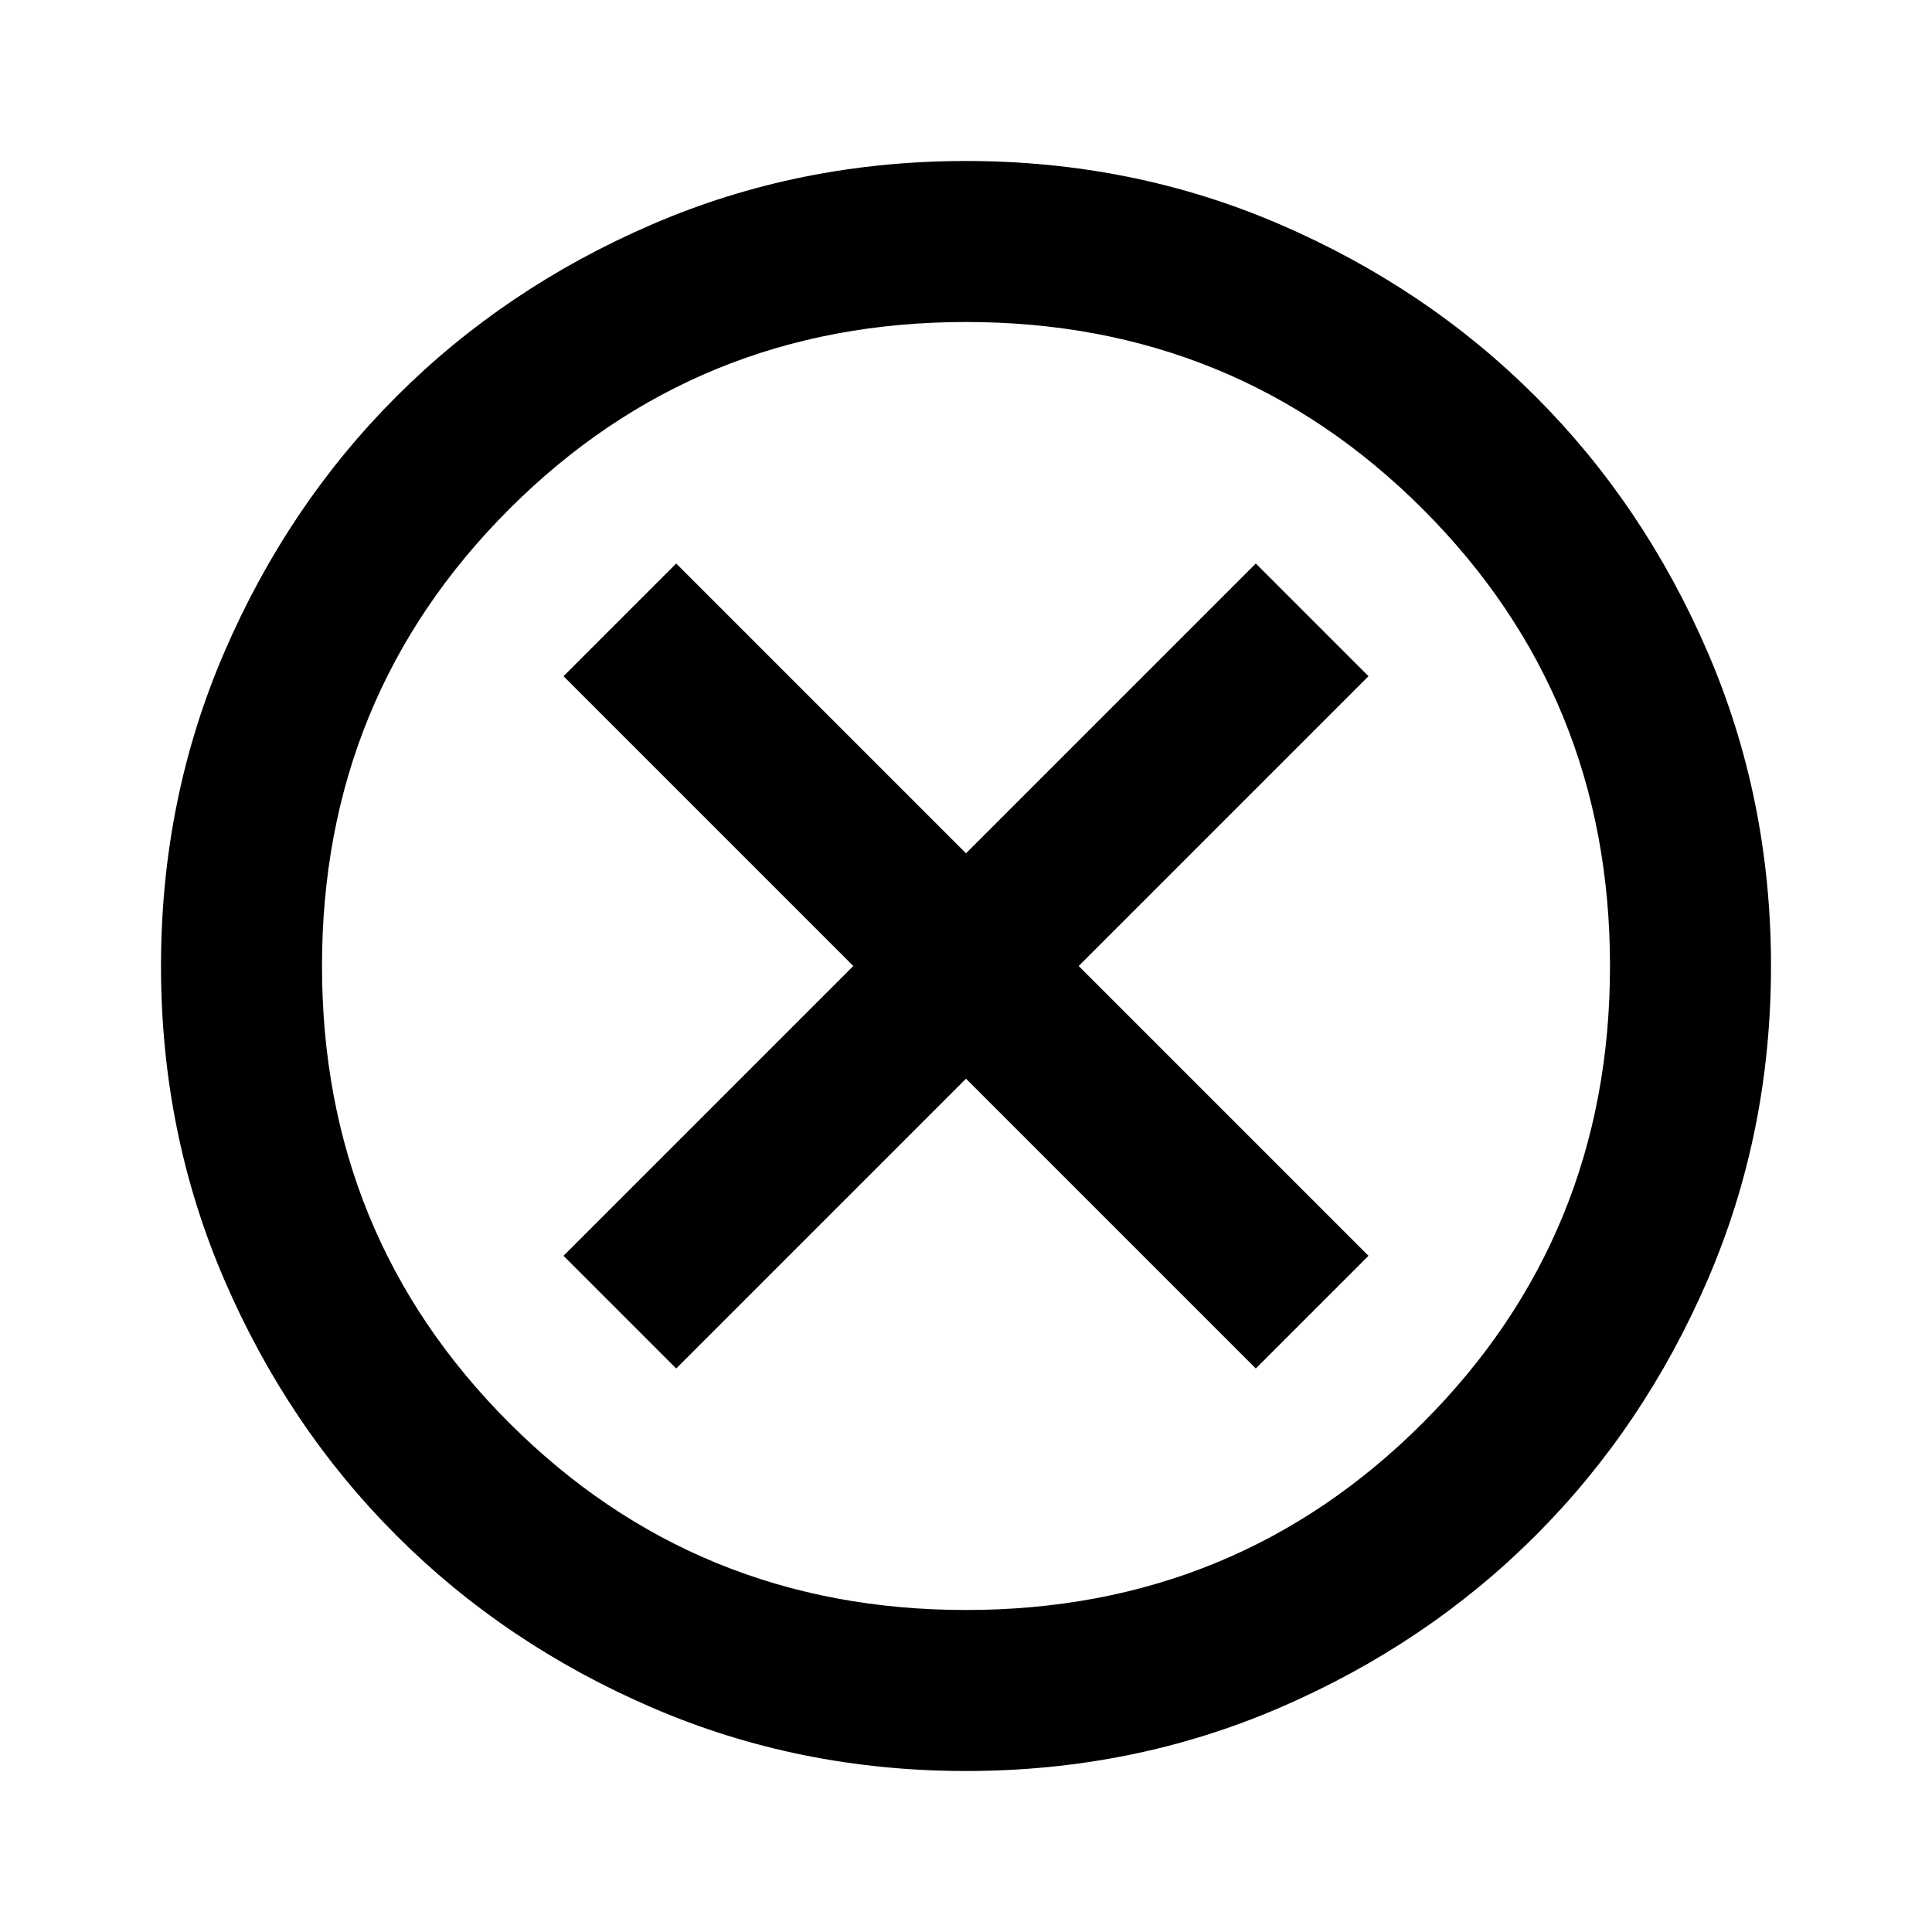
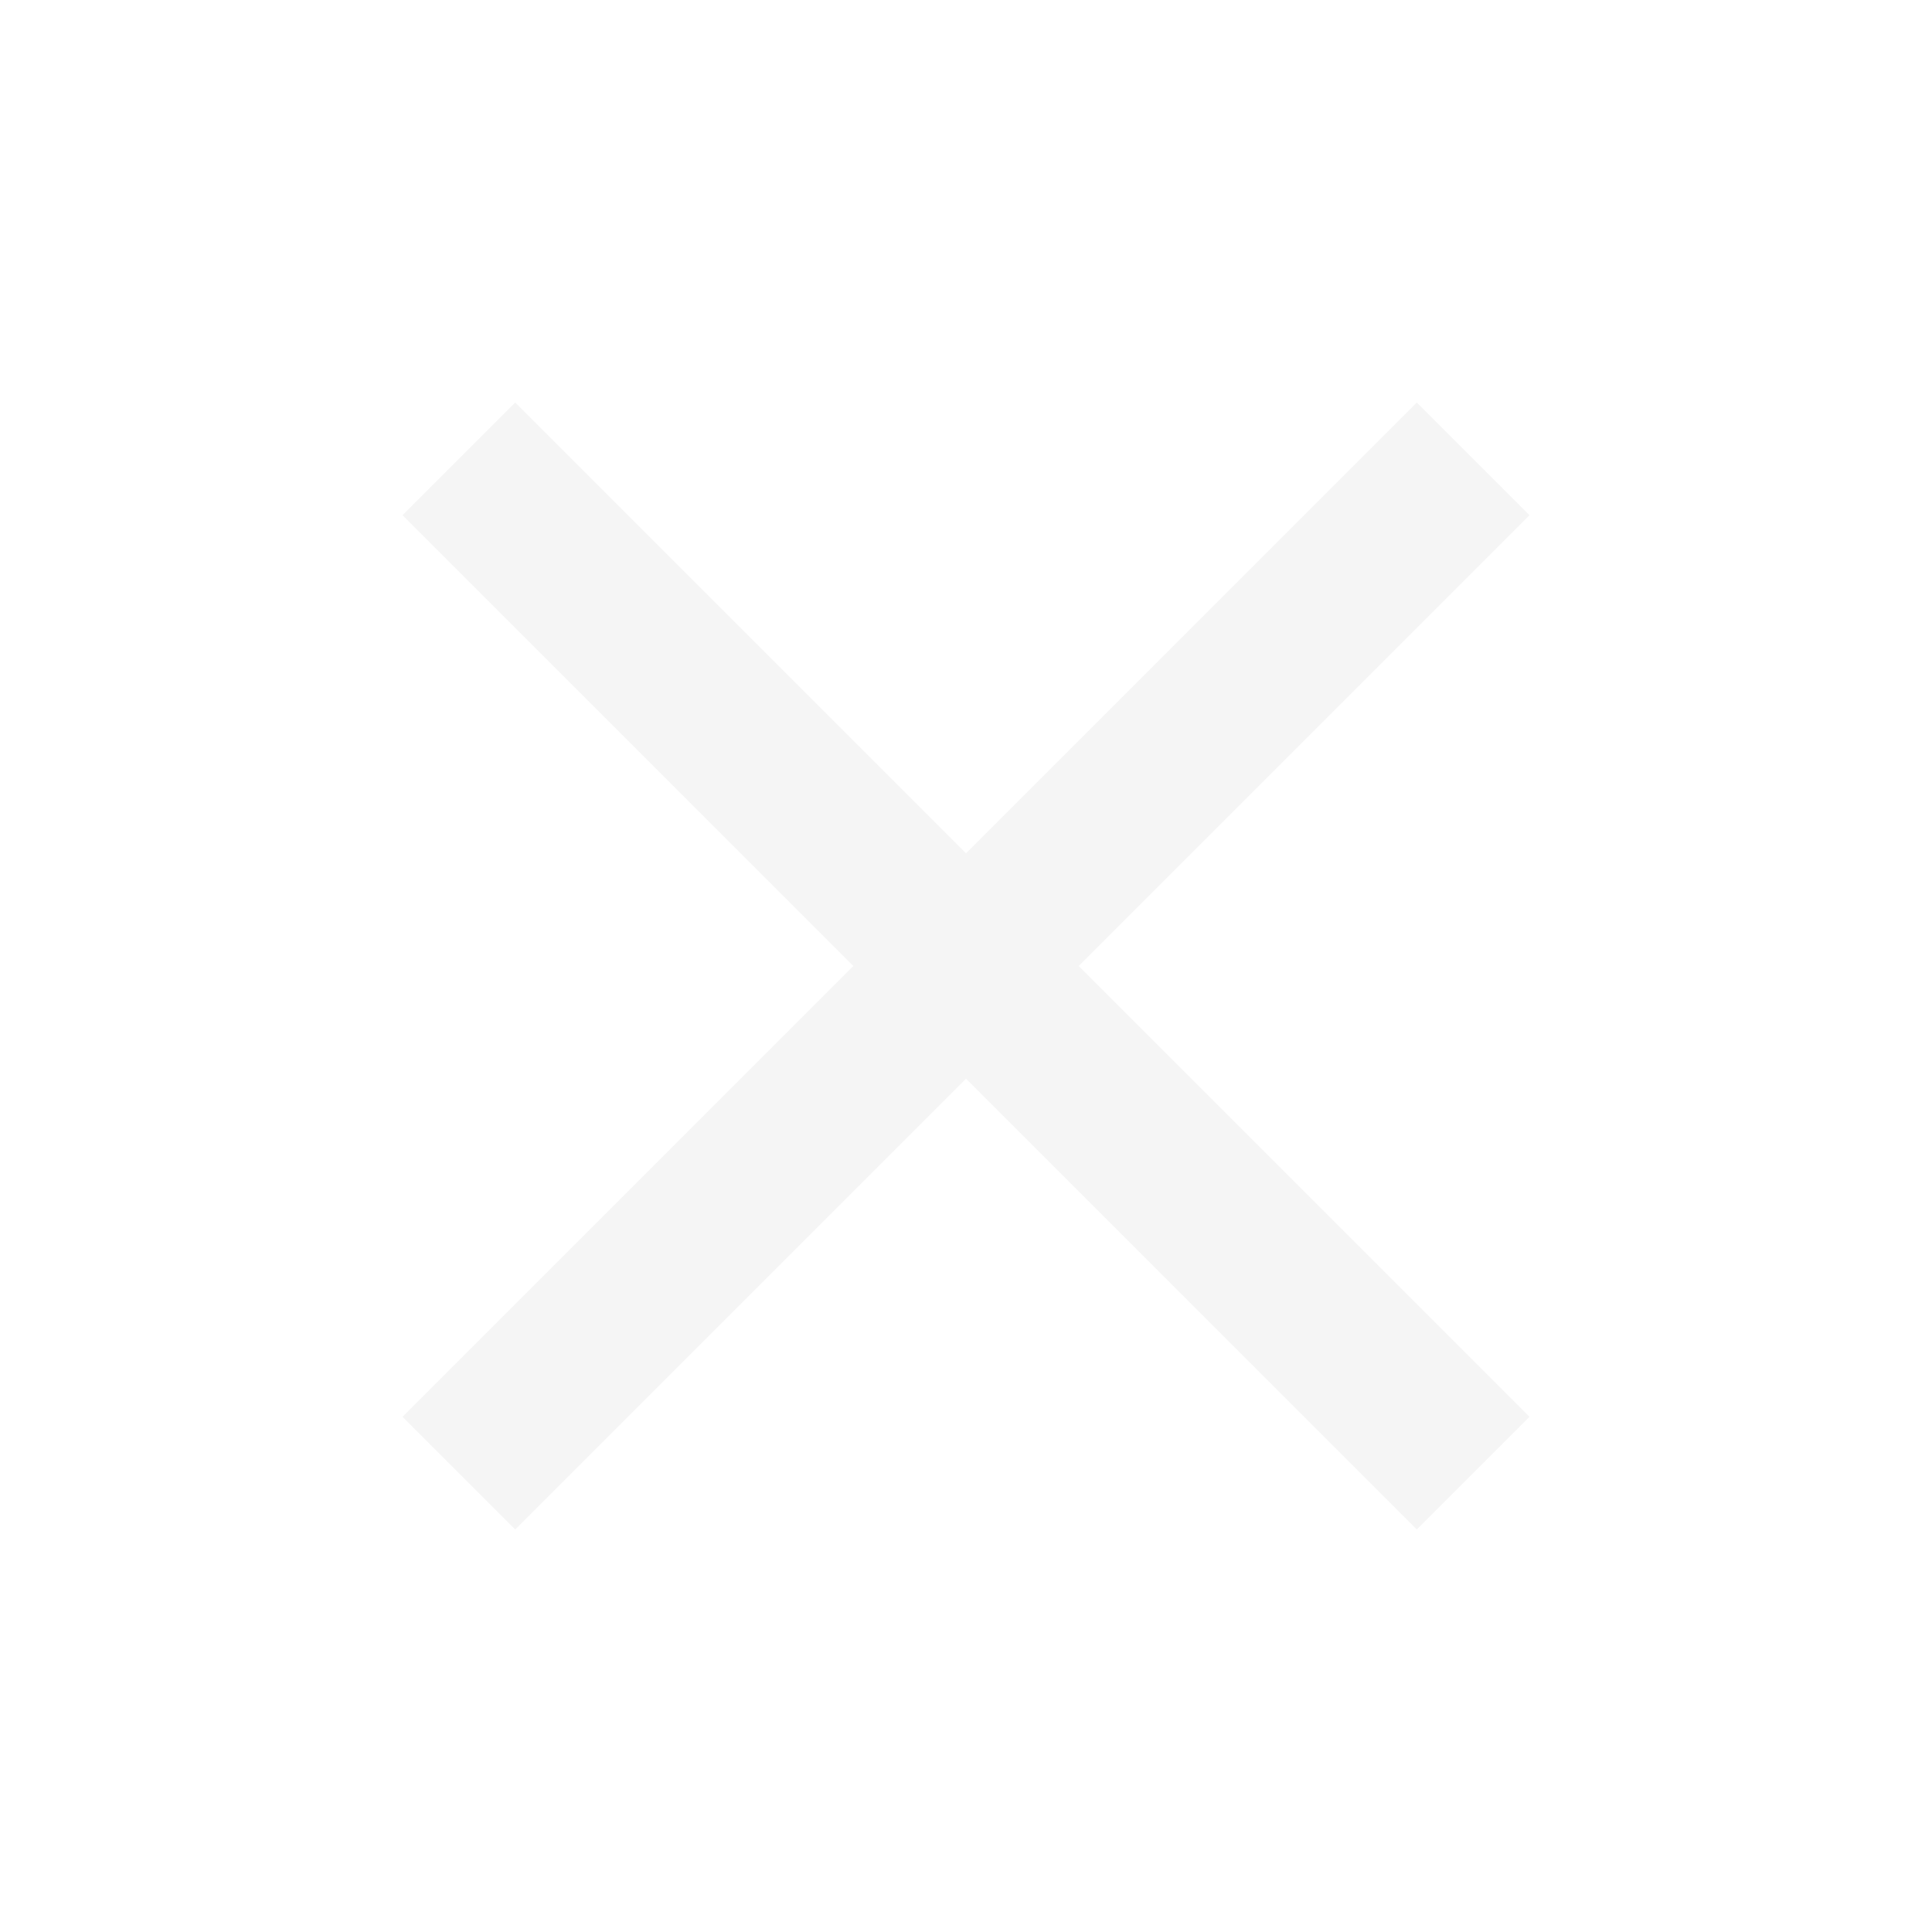
- <svg xmlns="http://www.w3.org/2000/svg" height="24px" viewBox="0 -960 960 960" width="24px" fill="#000000">
-   <path d="m336-280 144-144 144 144 56-56-144-144 144-144-56-56-144 144-144-144-56 56 144 144-144 144 56 56ZM480-80q-83 0-156-31.5T197-197q-54-54-85.5-127T80-480q0-83 31.5-156T197-763q54-54 127-85.5T480-880q83 0 156 31.5T763-763q54 54 85.5 127T880-480q0 83-31.5 156T763-197q-54 54-127 85.5T480-80Zm0-80q134 0 227-93t93-227q0-134-93-227t-227-93q-134 0-227 93t-93 227q0 134 93 227t227 93Zm0-320Z" />
+ <svg xmlns="http://www.w3.org/2000/svg" height="24px" viewBox="0 -960 960 960" width="24px" fill="#f5f5f5">
+   <path d="m256-200-56-56 224-224-224-224 56-56 224 224 224-224 56 56-224 224 224 224-56 56-224-224-224 224Z" />
</svg>
